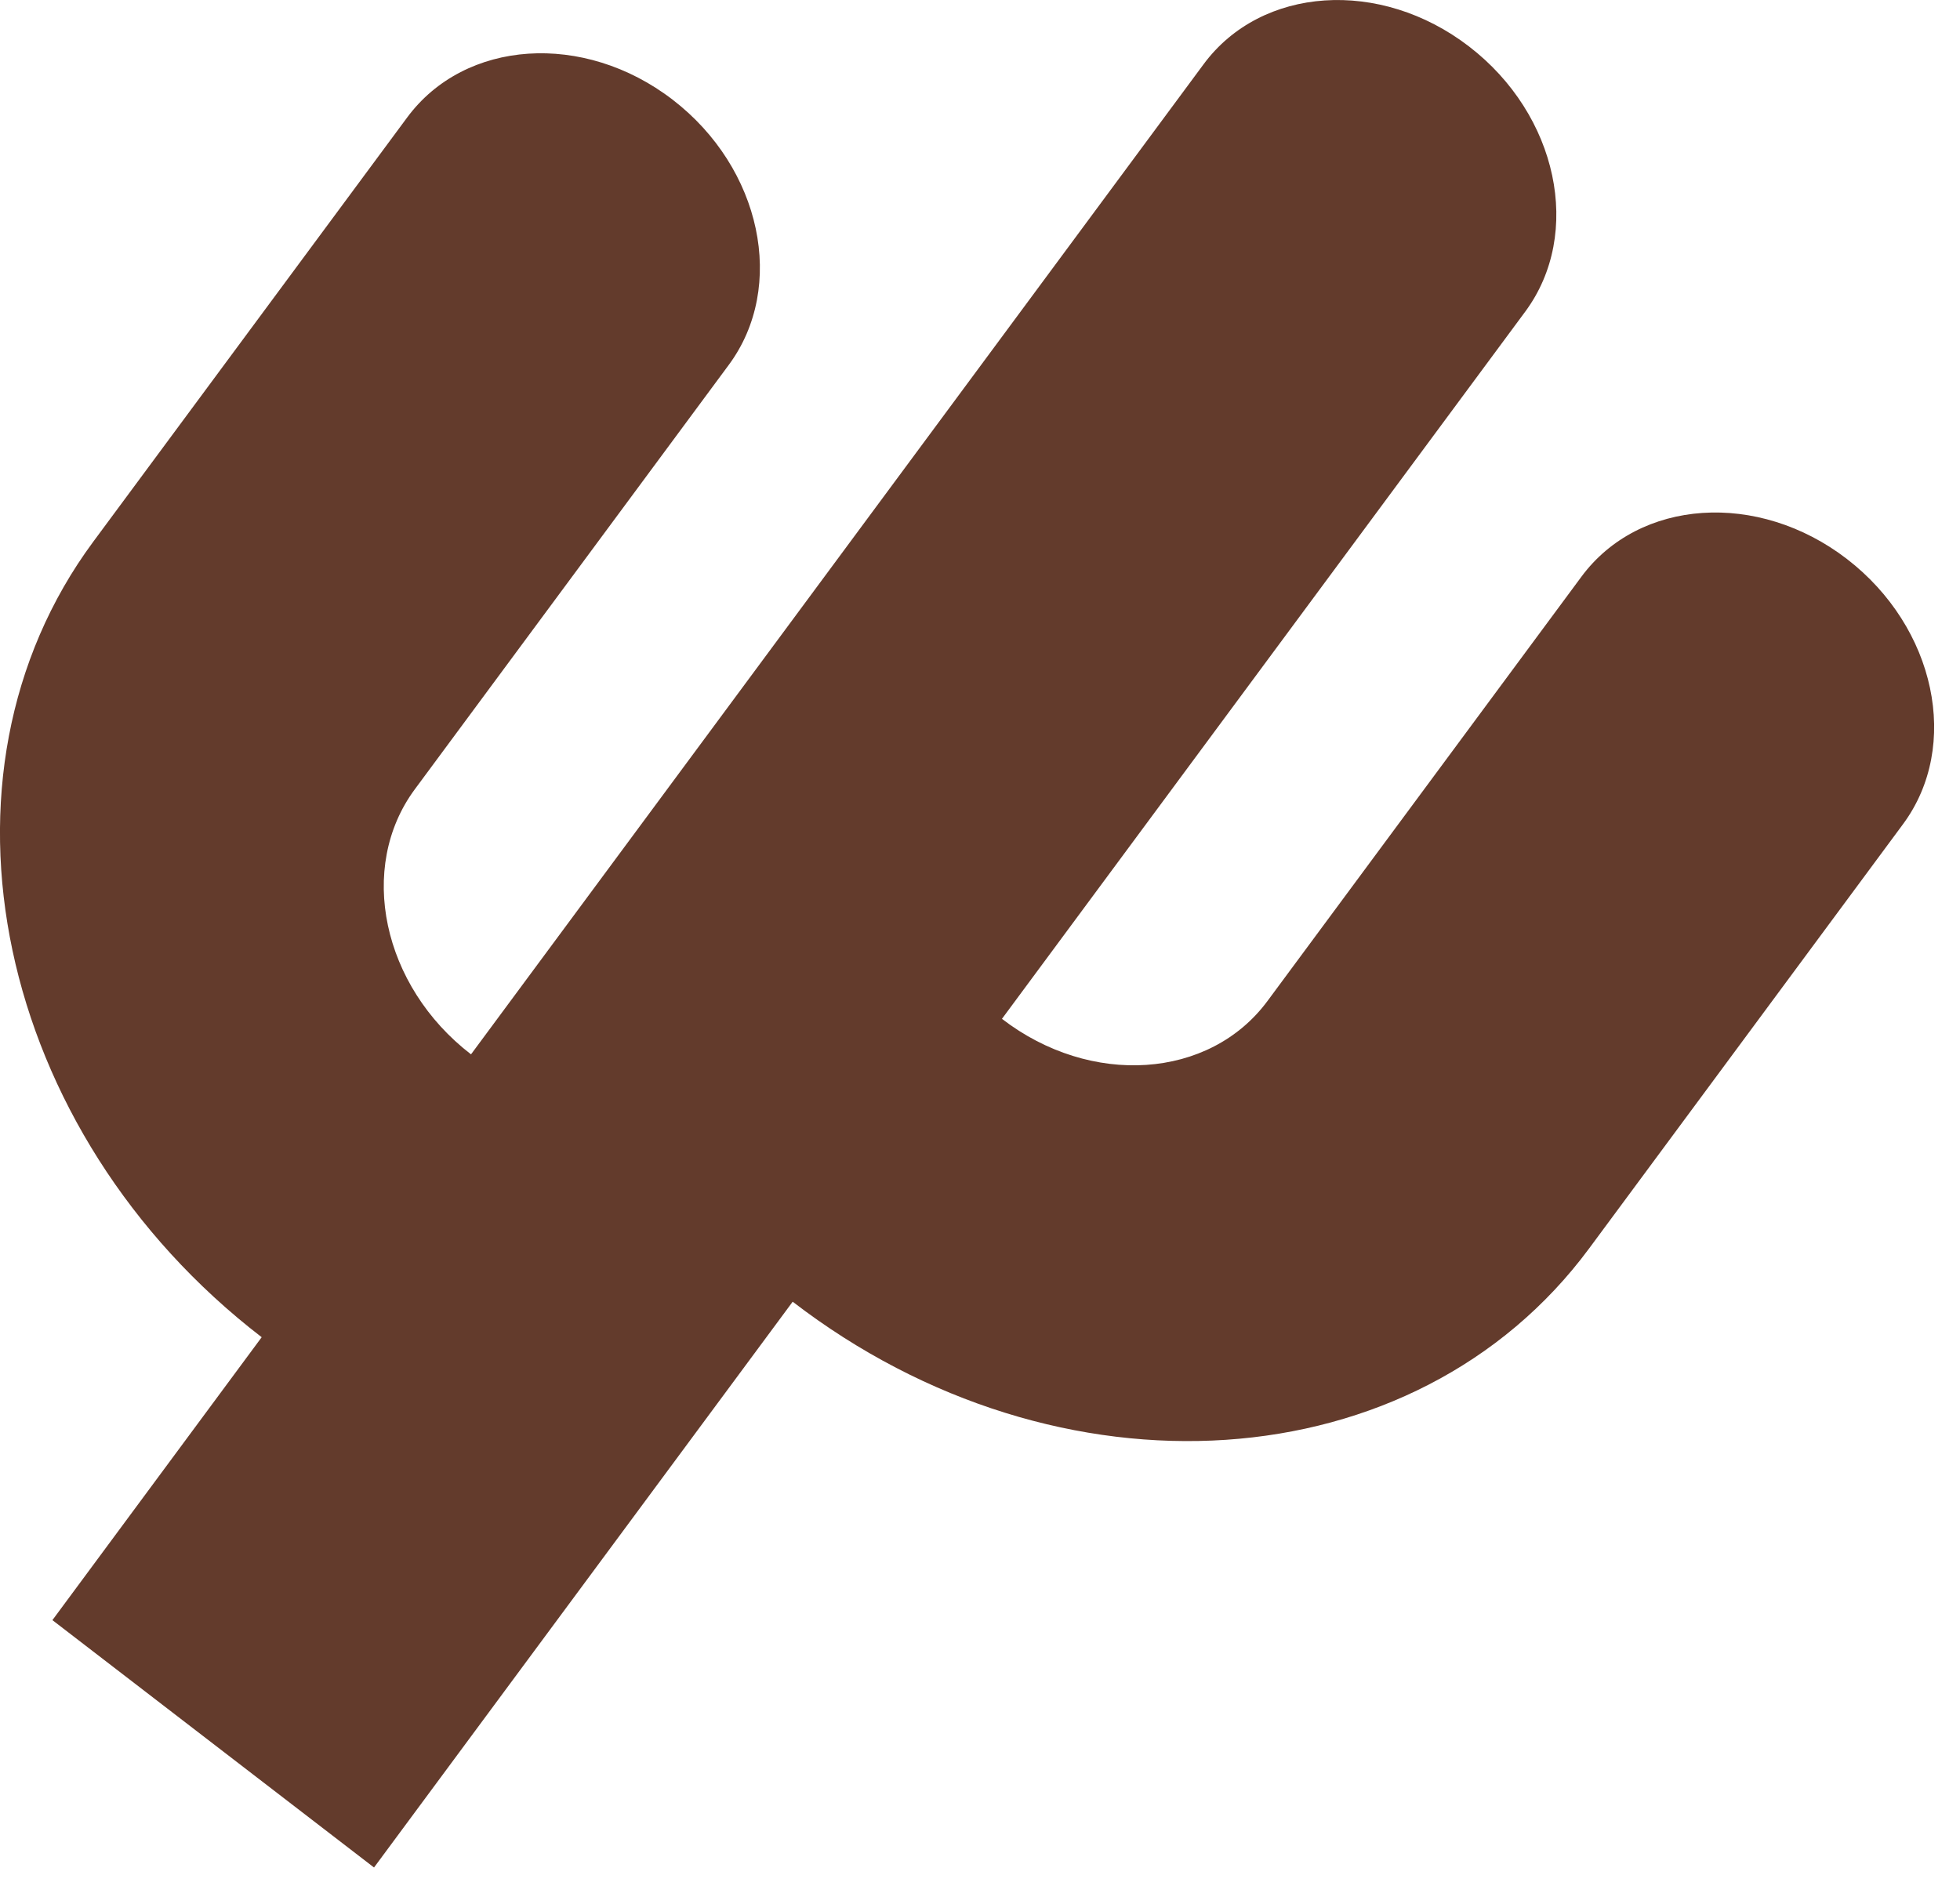
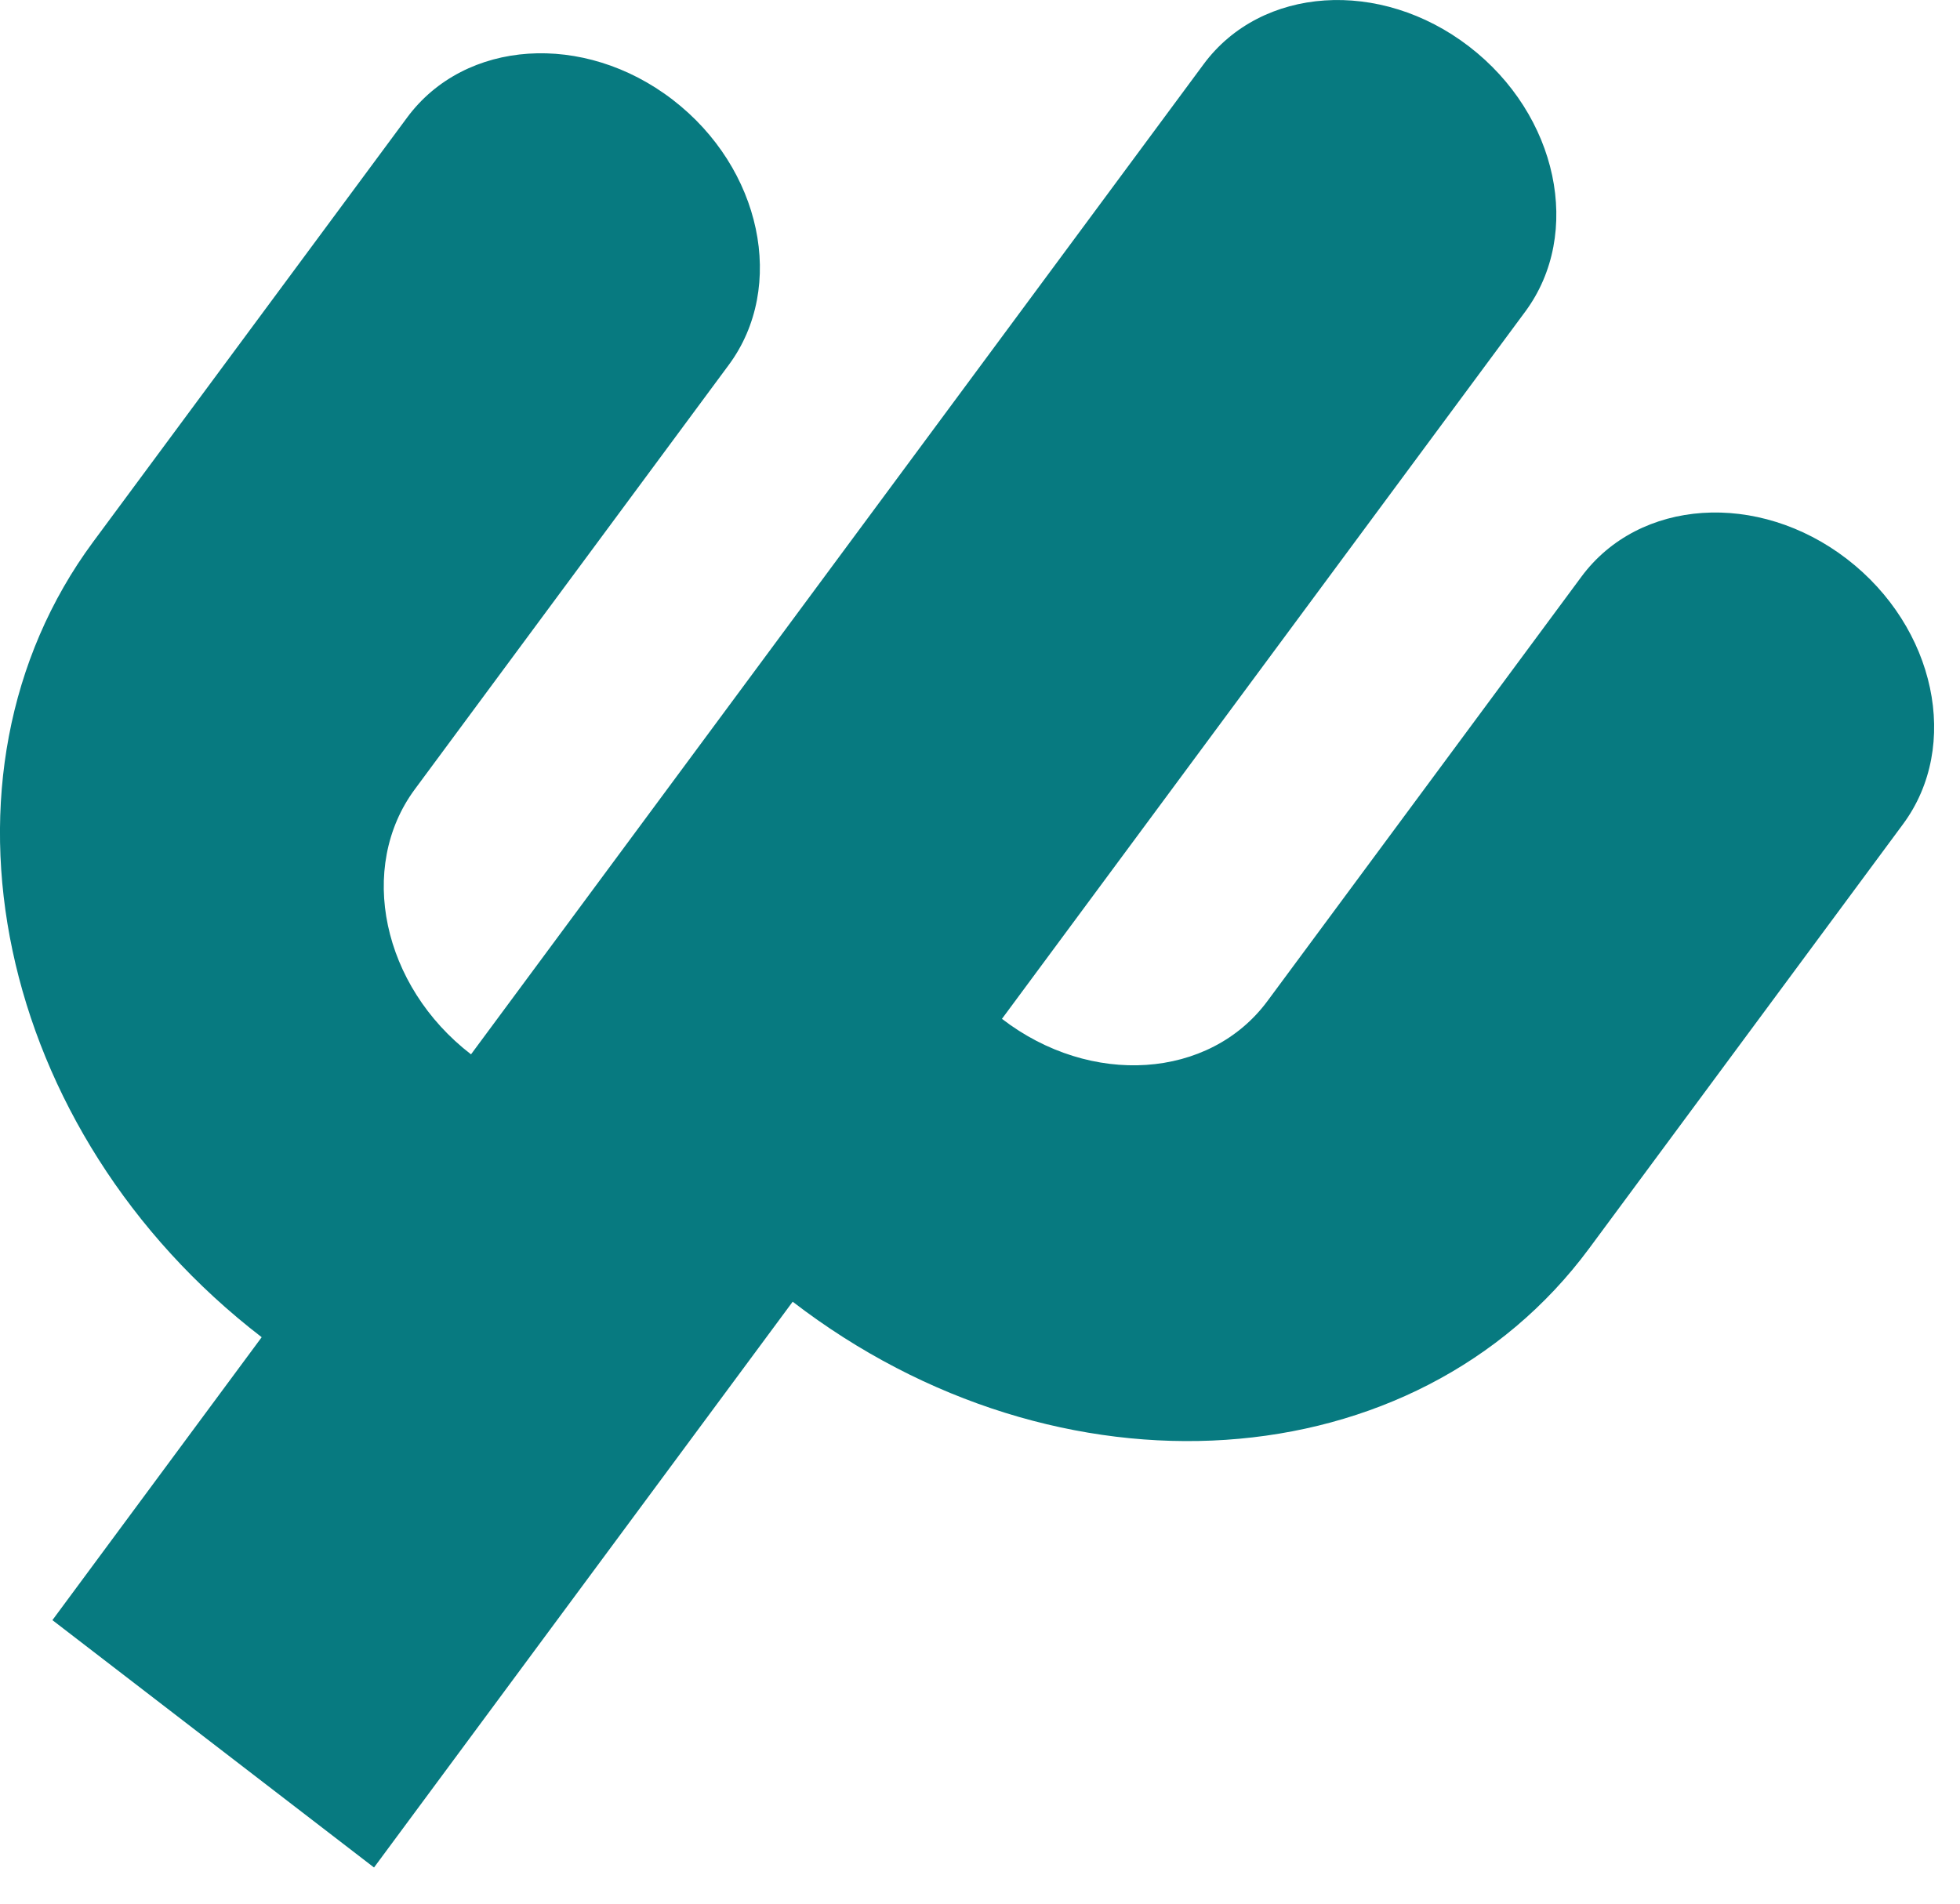
<svg xmlns="http://www.w3.org/2000/svg" width="35" height="34" viewBox="0 0 35 34" fill="none">
-   <path d="M32.98 9.983C31.394 8.763 29.271 8.905 28.239 10.301L22.633 17.879C21.599 19.276 19.478 19.417 17.892 18.197L27.237 5.565C28.269 4.17 27.82 2.05 26.233 0.83C24.647 -0.39 22.525 -0.248 21.493 1.147L8.411 18.831C6.825 17.611 6.375 15.492 7.408 14.096L13.014 6.517C14.047 5.121 13.598 3.001 12.012 1.781C10.425 0.561 8.303 0.703 7.271 2.098L1.664 9.677C-1.433 13.864 -0.083 20.224 4.673 23.883L0.936 28.936L6.679 33.354L14.155 23.249C18.911 26.908 25.28 26.485 28.377 22.298L33.983 14.719C35.016 13.323 34.566 11.204 32.98 9.983Z" fill="#633B2C" />
+   <path d="M32.98 9.983C31.394 8.763 29.271 8.905 28.239 10.301L22.633 17.879C21.599 19.276 19.478 19.417 17.892 18.197L27.237 5.565C28.269 4.17 27.82 2.05 26.233 0.83C24.647 -0.39 22.525 -0.248 21.493 1.147L8.411 18.831C6.825 17.611 6.375 15.492 7.408 14.096L13.014 6.517C14.047 5.121 13.598 3.001 12.012 1.781C10.425 0.561 8.303 0.703 7.271 2.098L1.664 9.677C-1.433 13.864 -0.083 20.224 4.673 23.883L0.936 28.936L6.679 33.354L14.155 23.249C18.911 26.908 25.28 26.485 28.377 22.298L33.983 14.719C35.016 13.323 34.566 11.204 32.98 9.983Z" fill="#077A80" />
</svg>
